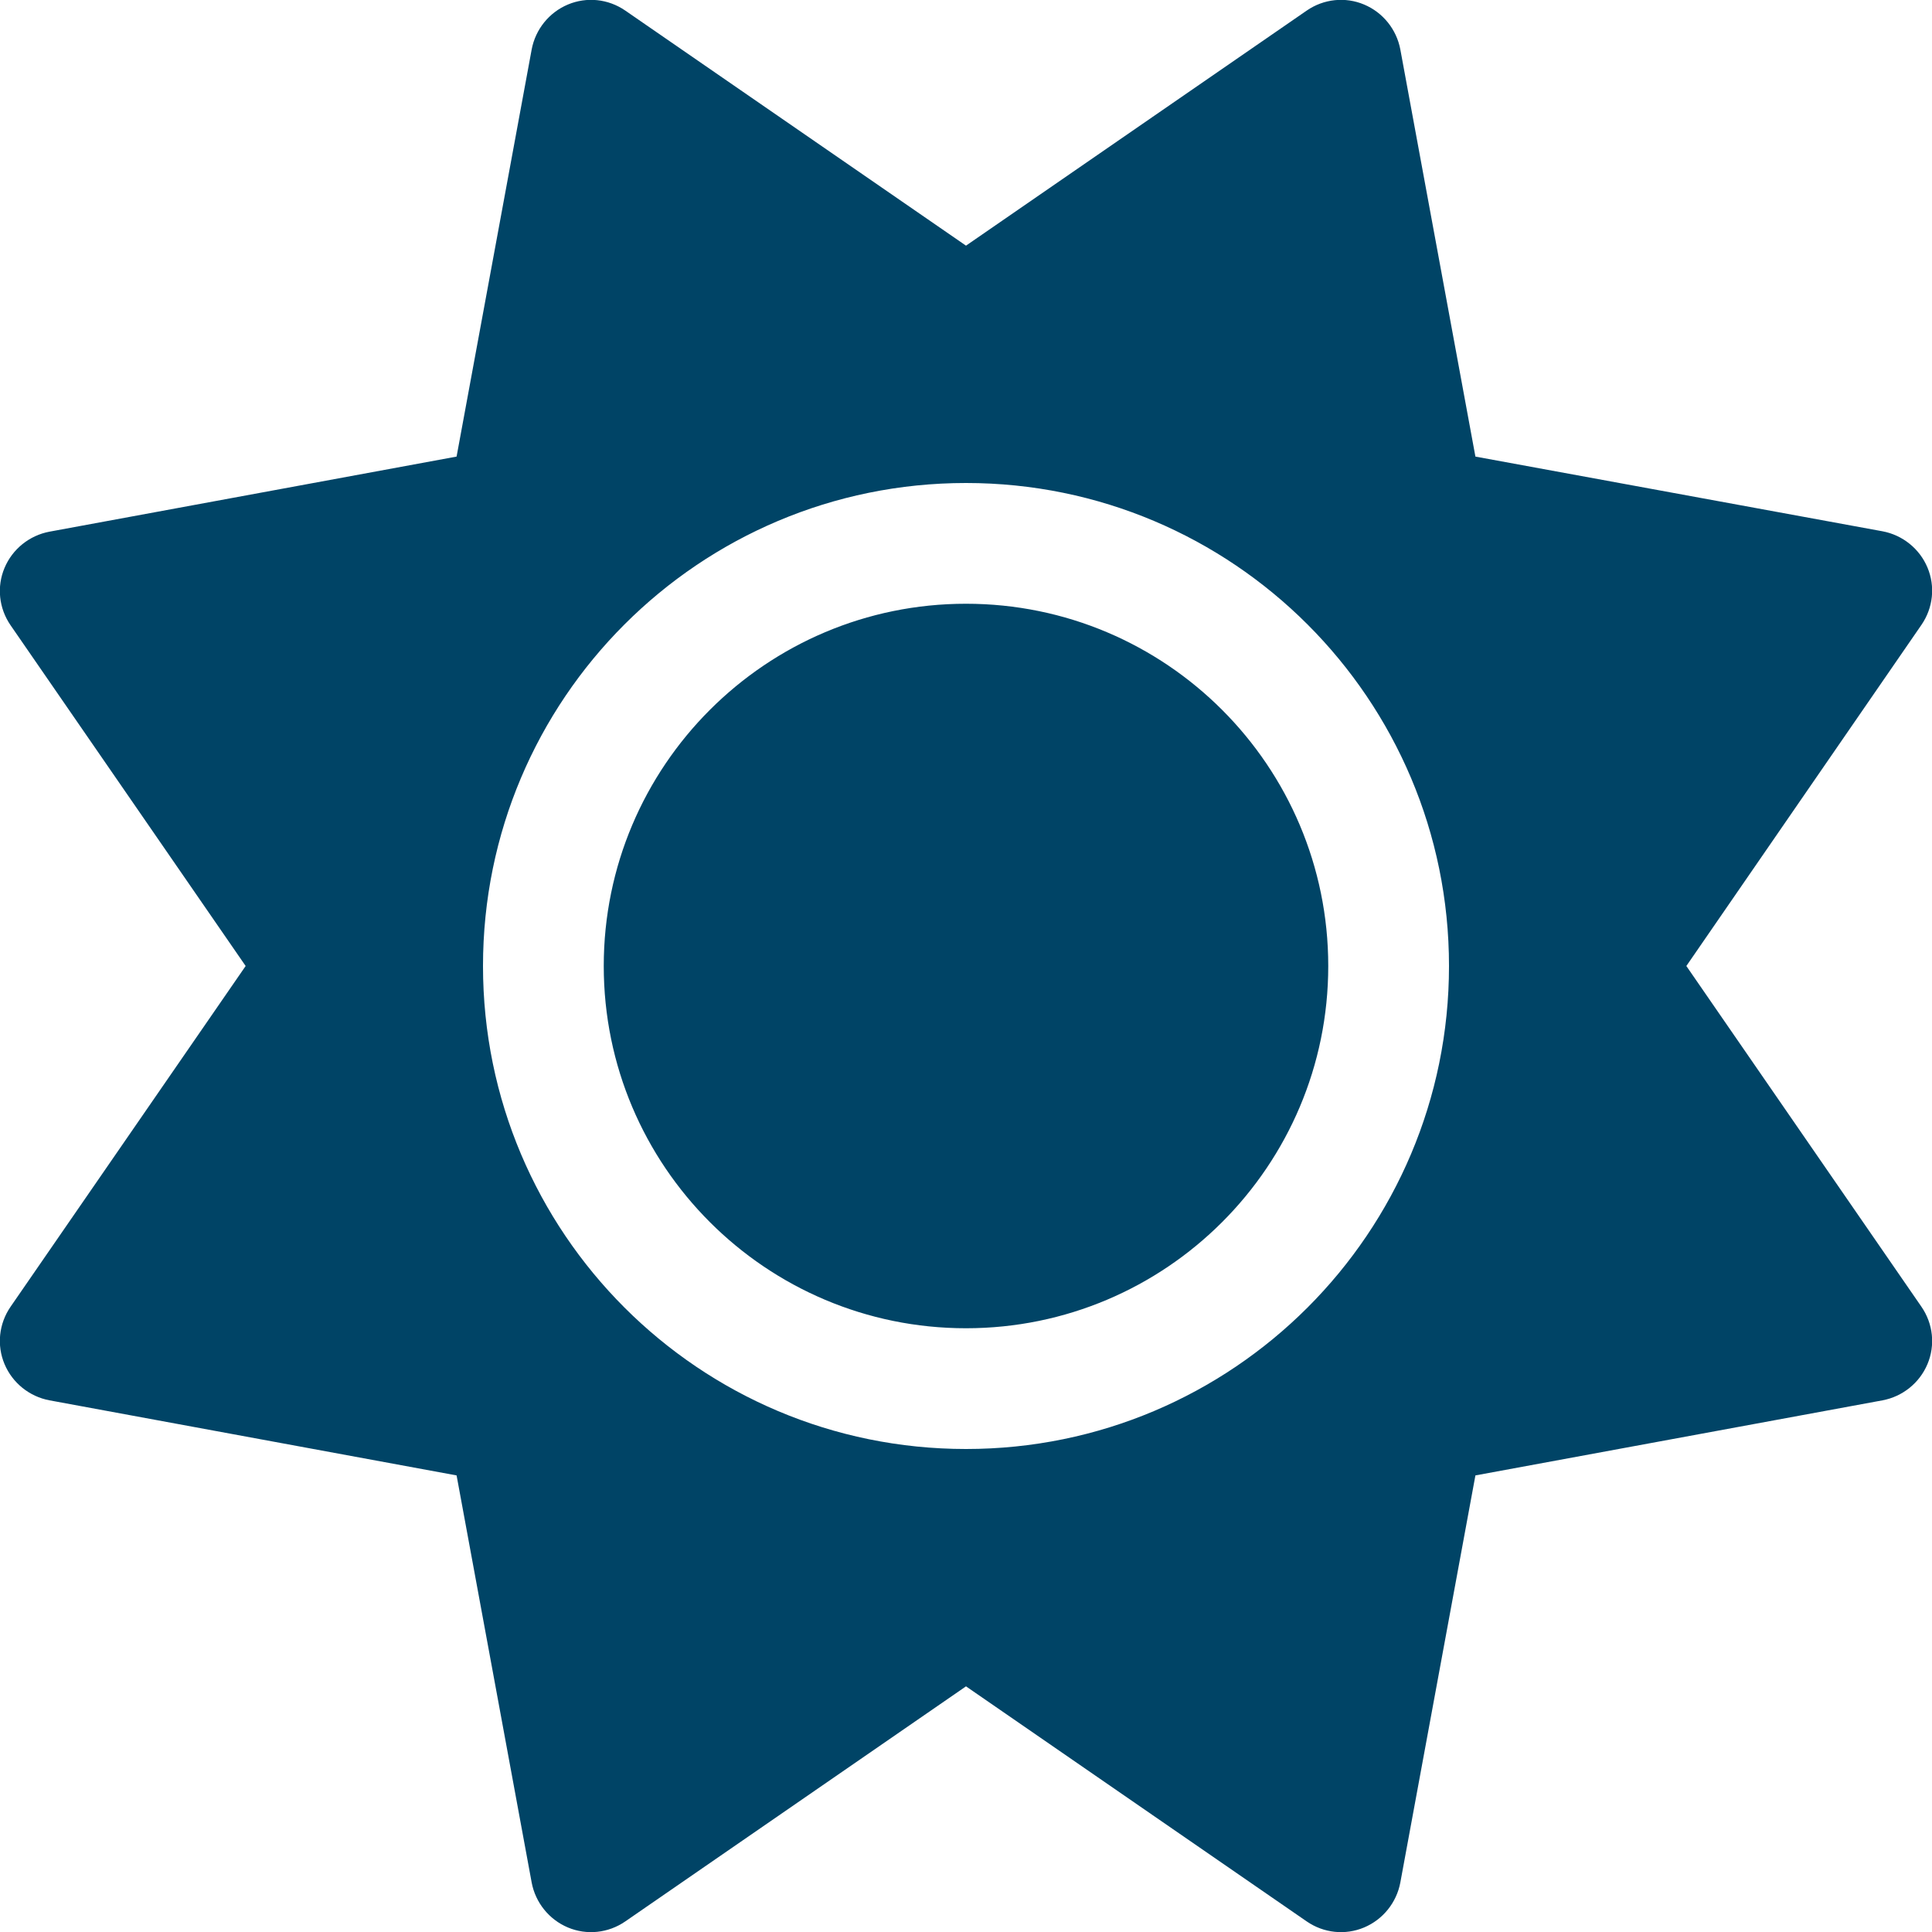
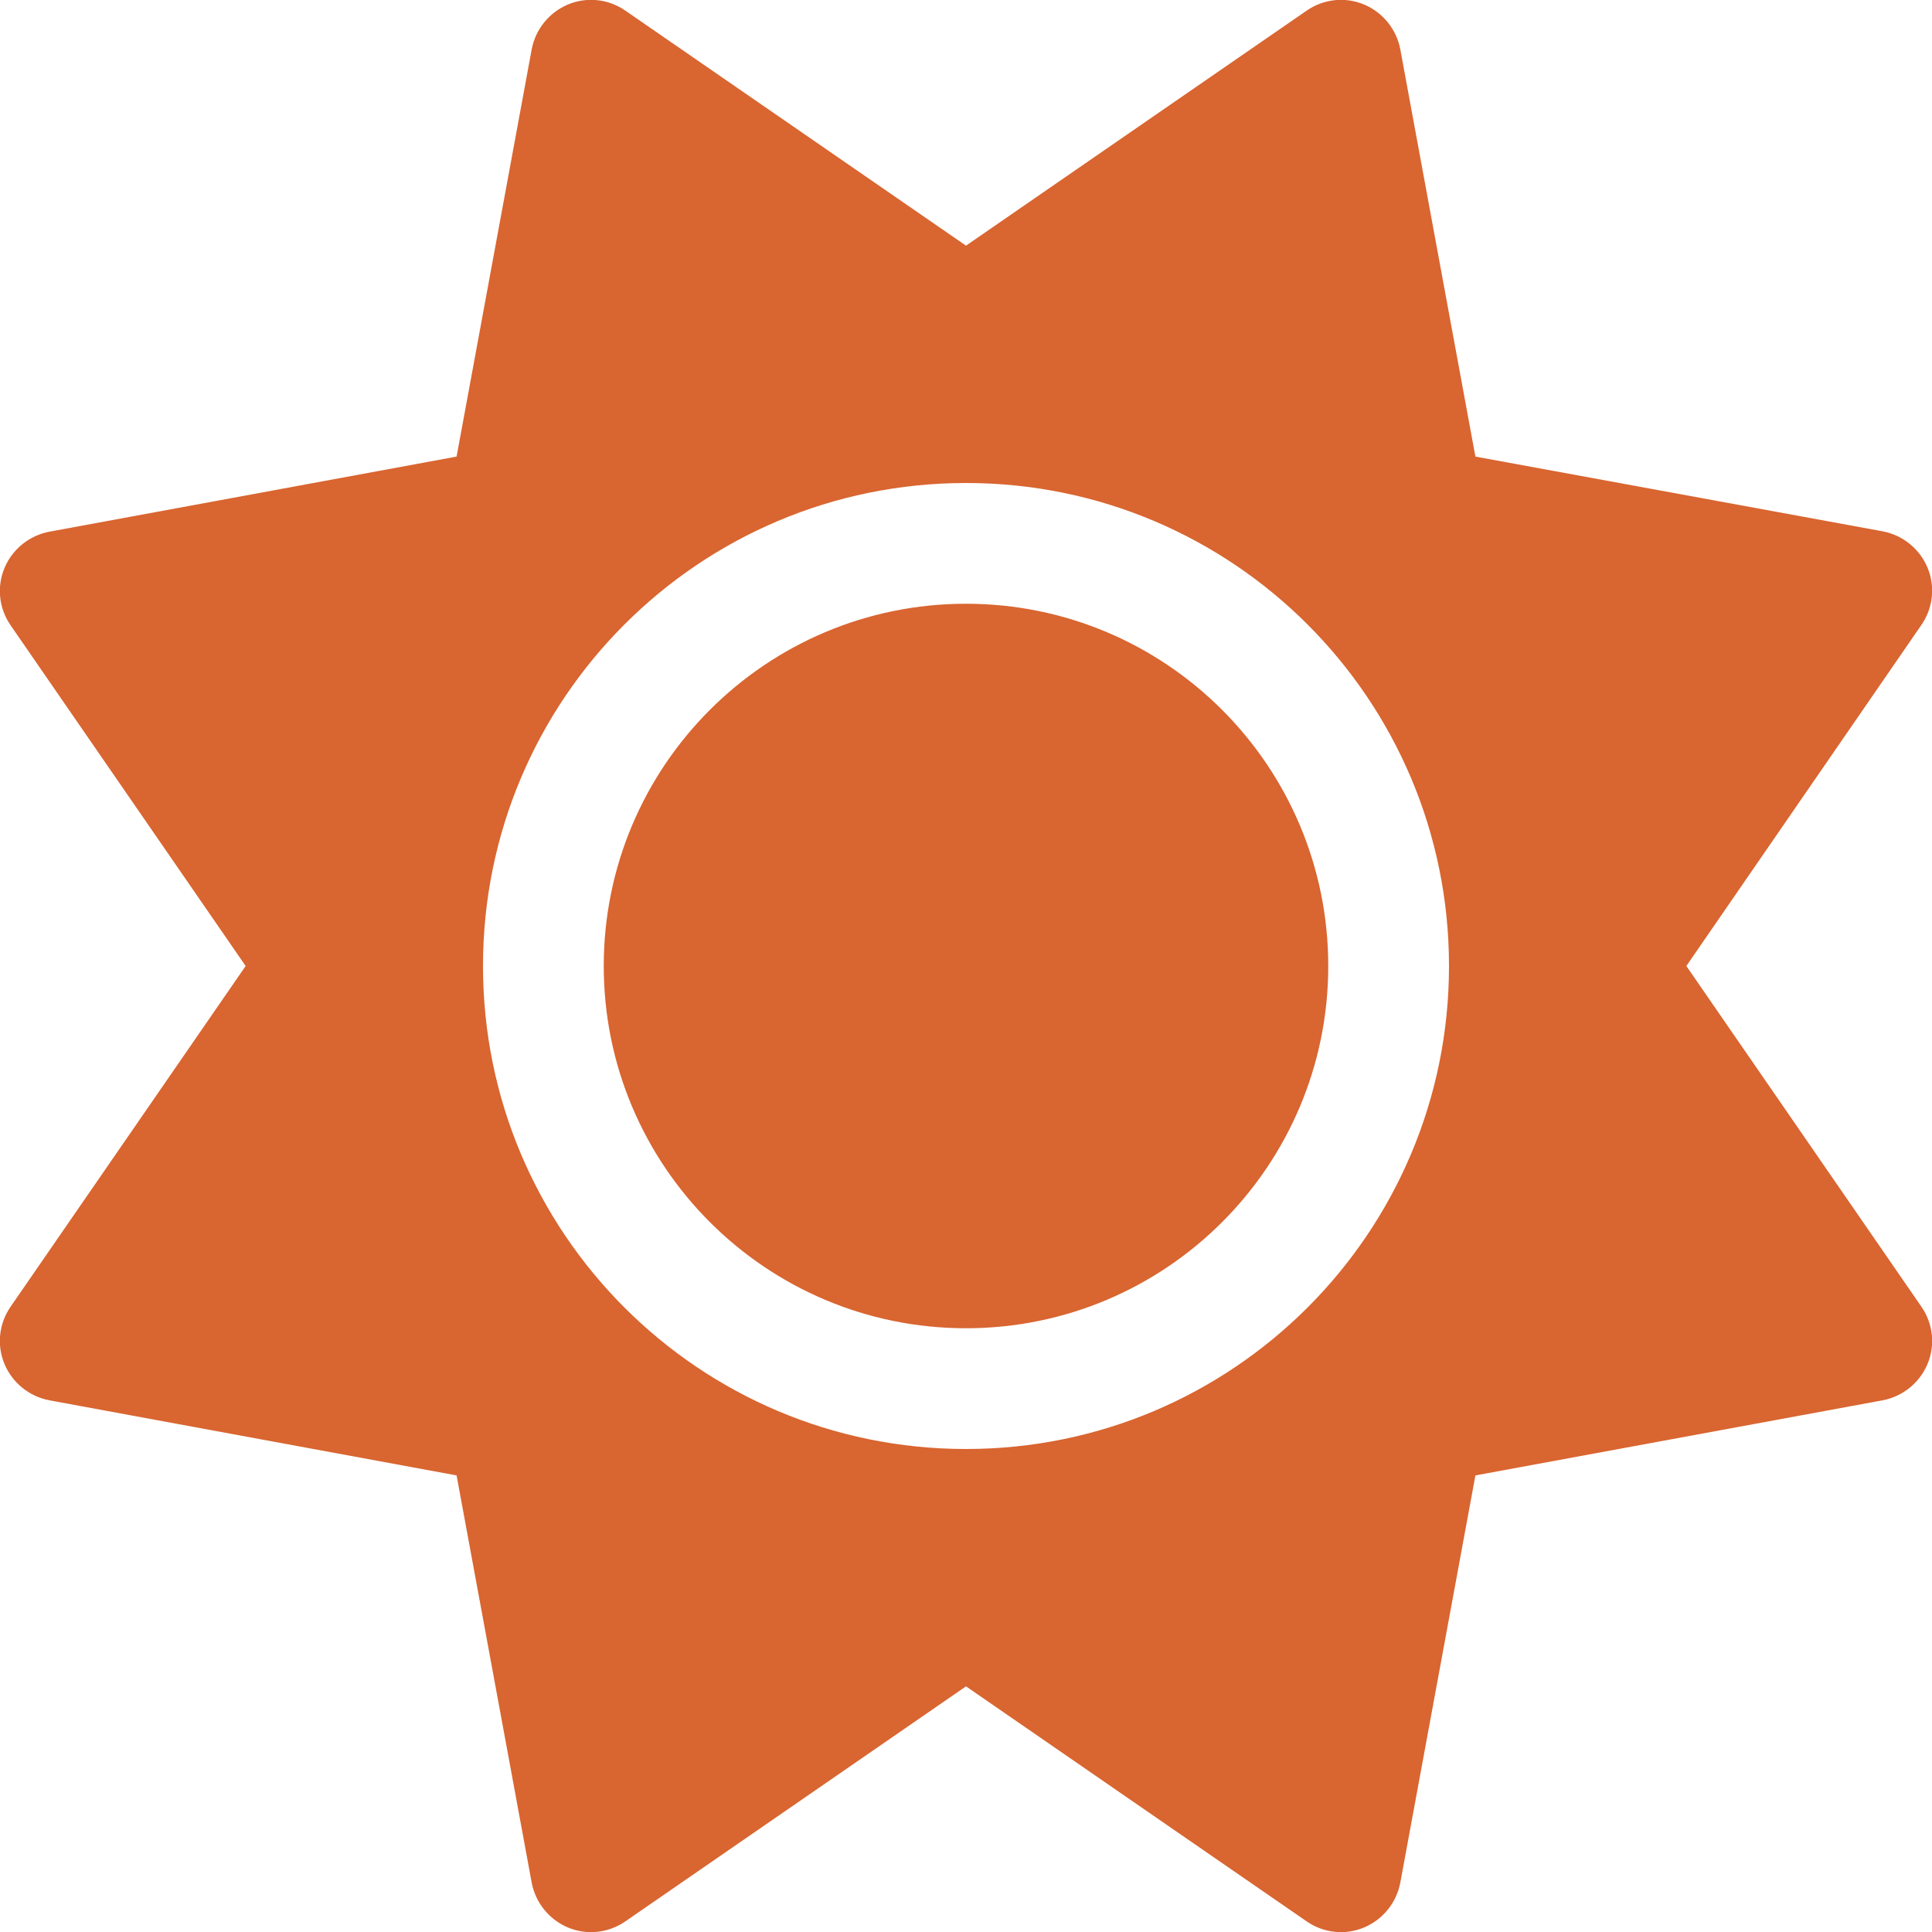
- <svg xmlns="http://www.w3.org/2000/svg" fill="hsl(200, 100%, 20%)" viewBox="0 0 512 512">
+ <svg xmlns="http://www.w3.org/2000/svg" fill="hsl(18.86, 69%, 52%)" viewBox="0 0 512 512">
  <path d="M361.5 1.2c5 2.1 8.6 6.6 9.6 11.9L391 121l107.9 19.8c5.3 1 9.8 4.6 11.9 9.6s1.5 10.7-1.6 15.2L446.9 256l62.3 90.3c3.1 4.5 3.7 10.2 1.6 15.2s-6.6 8.6-11.9 9.6L391 391 371.1 498.9c-1 5.3-4.6 9.8-9.6 11.9s-10.7 1.5-15.2-1.6L256 446.9l-90.3 62.3c-4.5 3.1-10.2 3.7-15.2 1.6s-8.6-6.6-9.6-11.9L121 391 13.1 371.1c-5.3-1-9.8-4.6-11.9-9.6s-1.5-10.7 1.6-15.2L65.1 256 2.8 165.7c-3.1-4.5-3.7-10.2-1.6-15.2s6.6-8.6 11.9-9.6L121 121 140.9 13.1c1-5.3 4.6-9.8 9.6-11.9s10.7-1.5 15.2 1.6L256 65.1 346.3 2.8c4.5-3.1 10.2-3.7 15.2-1.6zM352 256c0 53-43 96-96 96s-96-43-96-96s43-96 96-96s96 43 96 96zm32 0c0-70.7-57.3-128-128-128s-128 57.3-128 128s57.3 128 128 128s128-57.3 128-128z" />
</svg>
